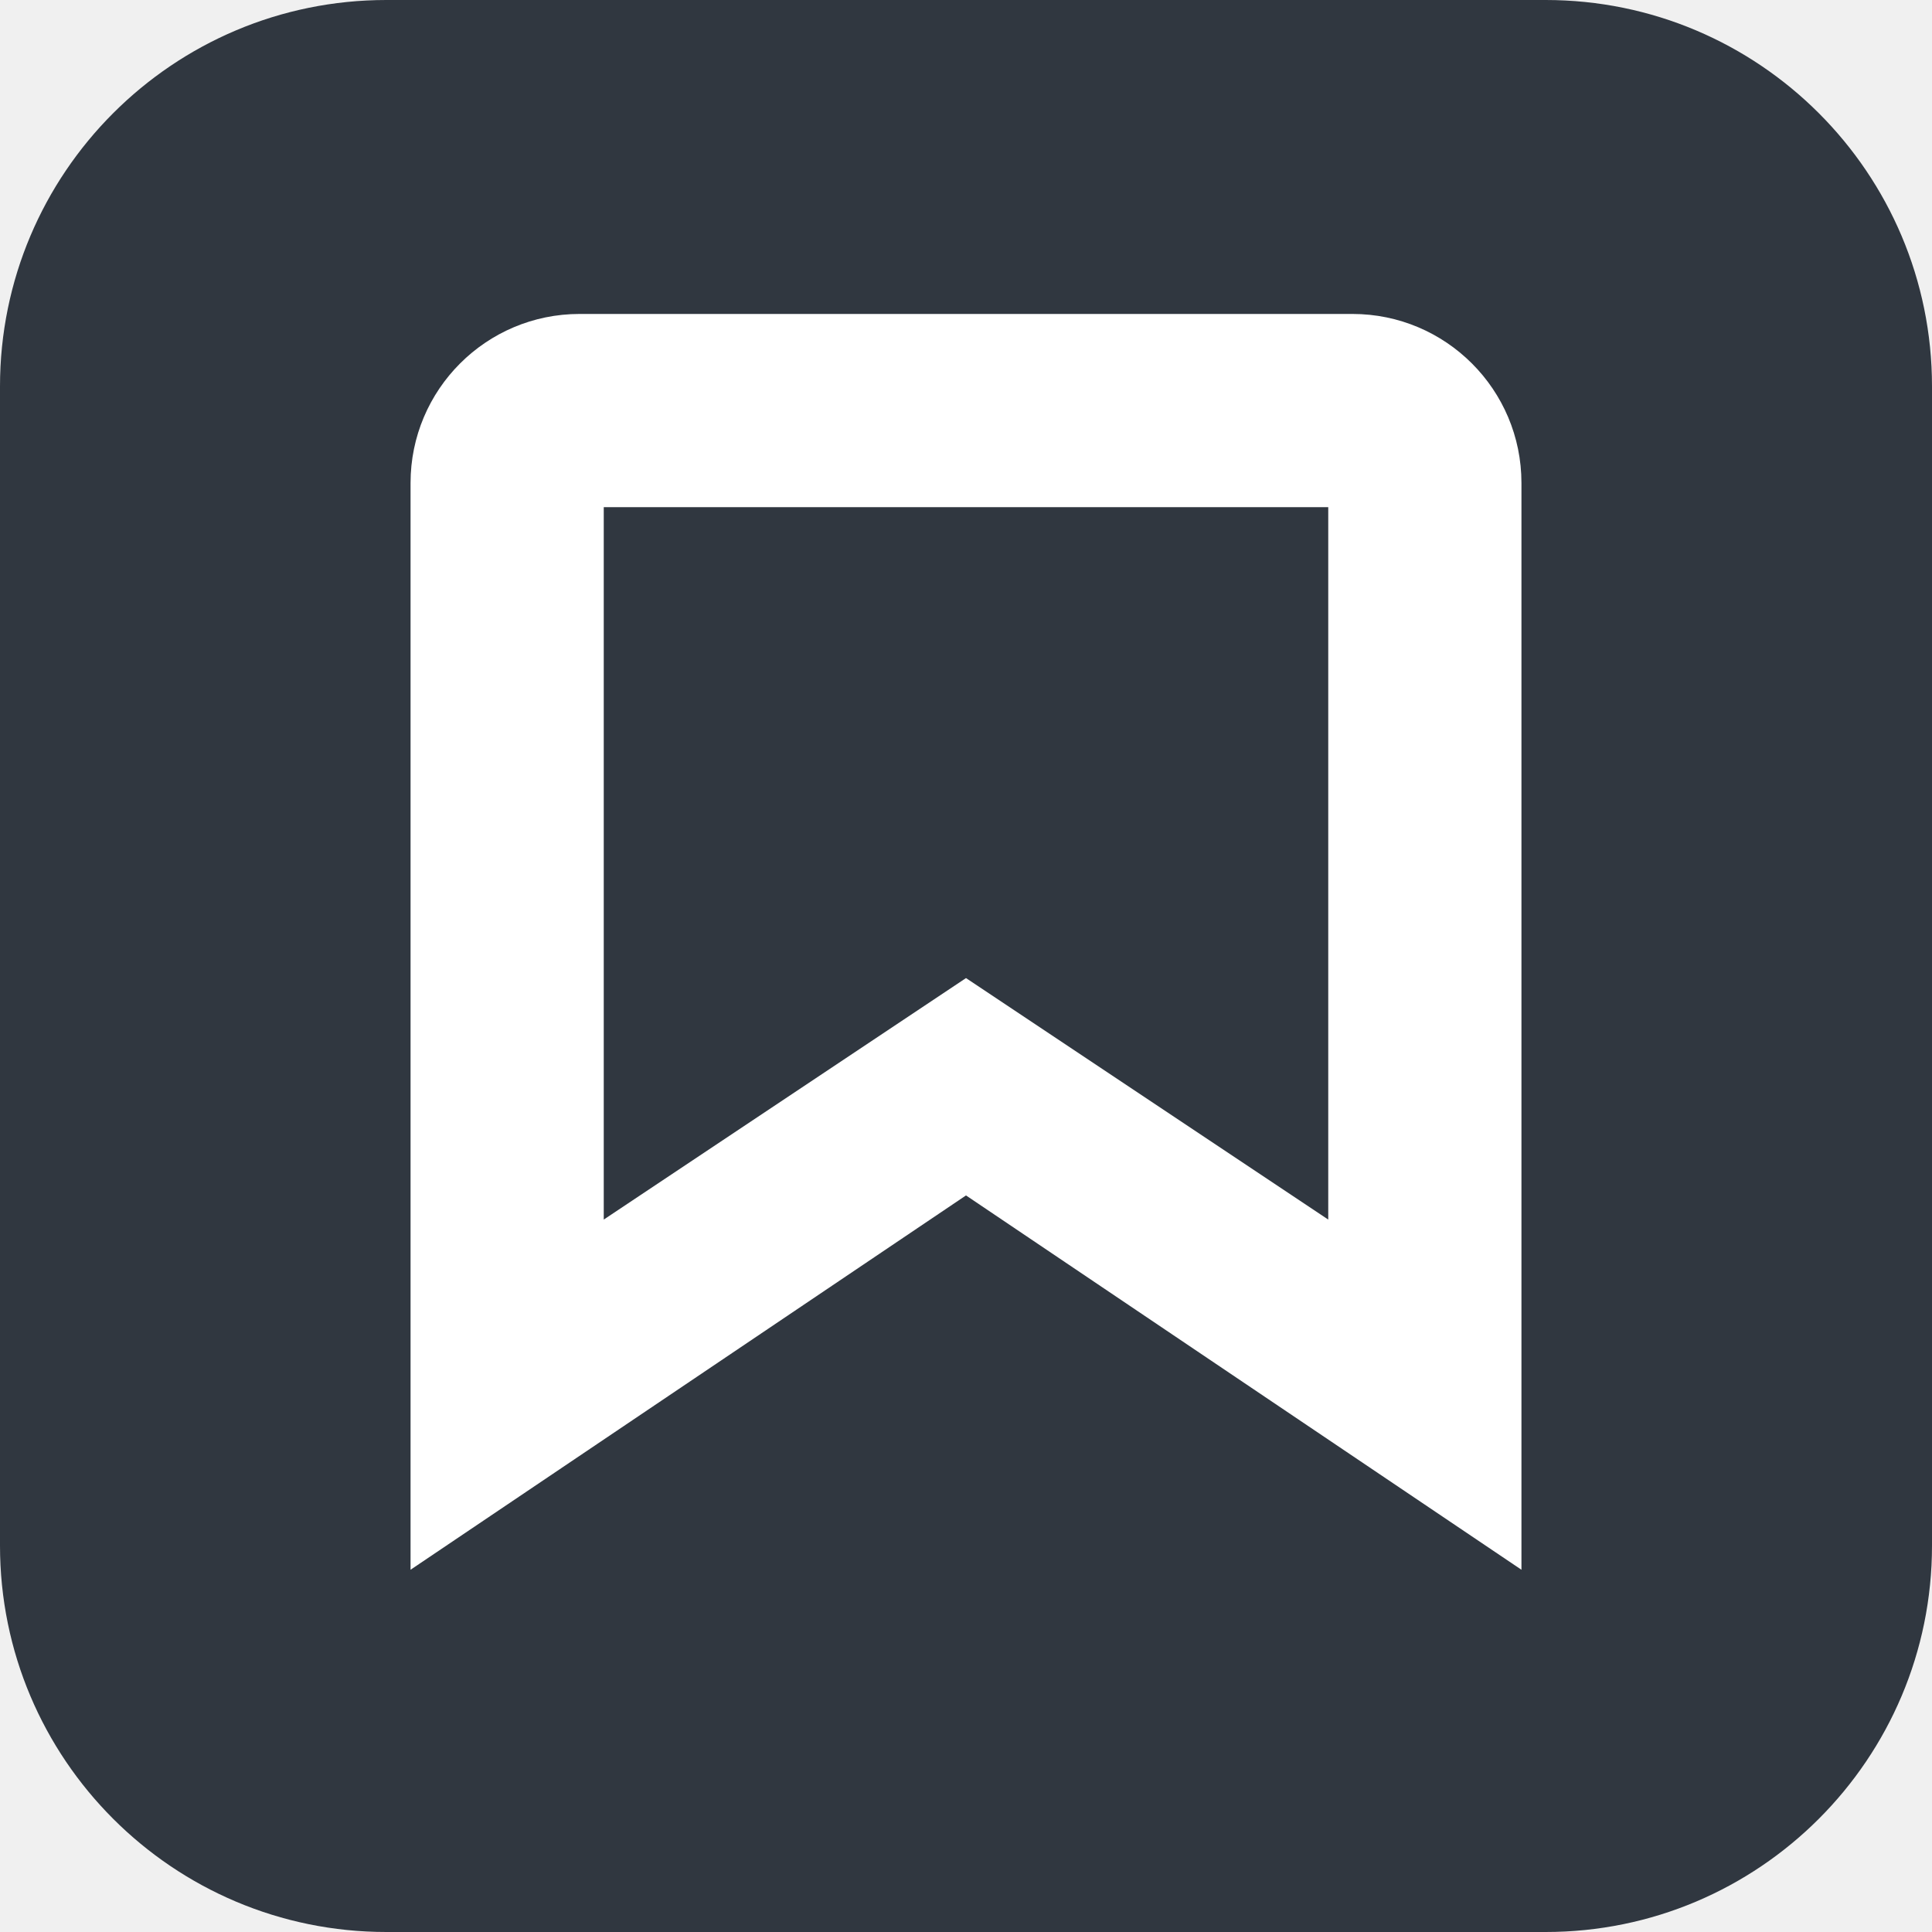
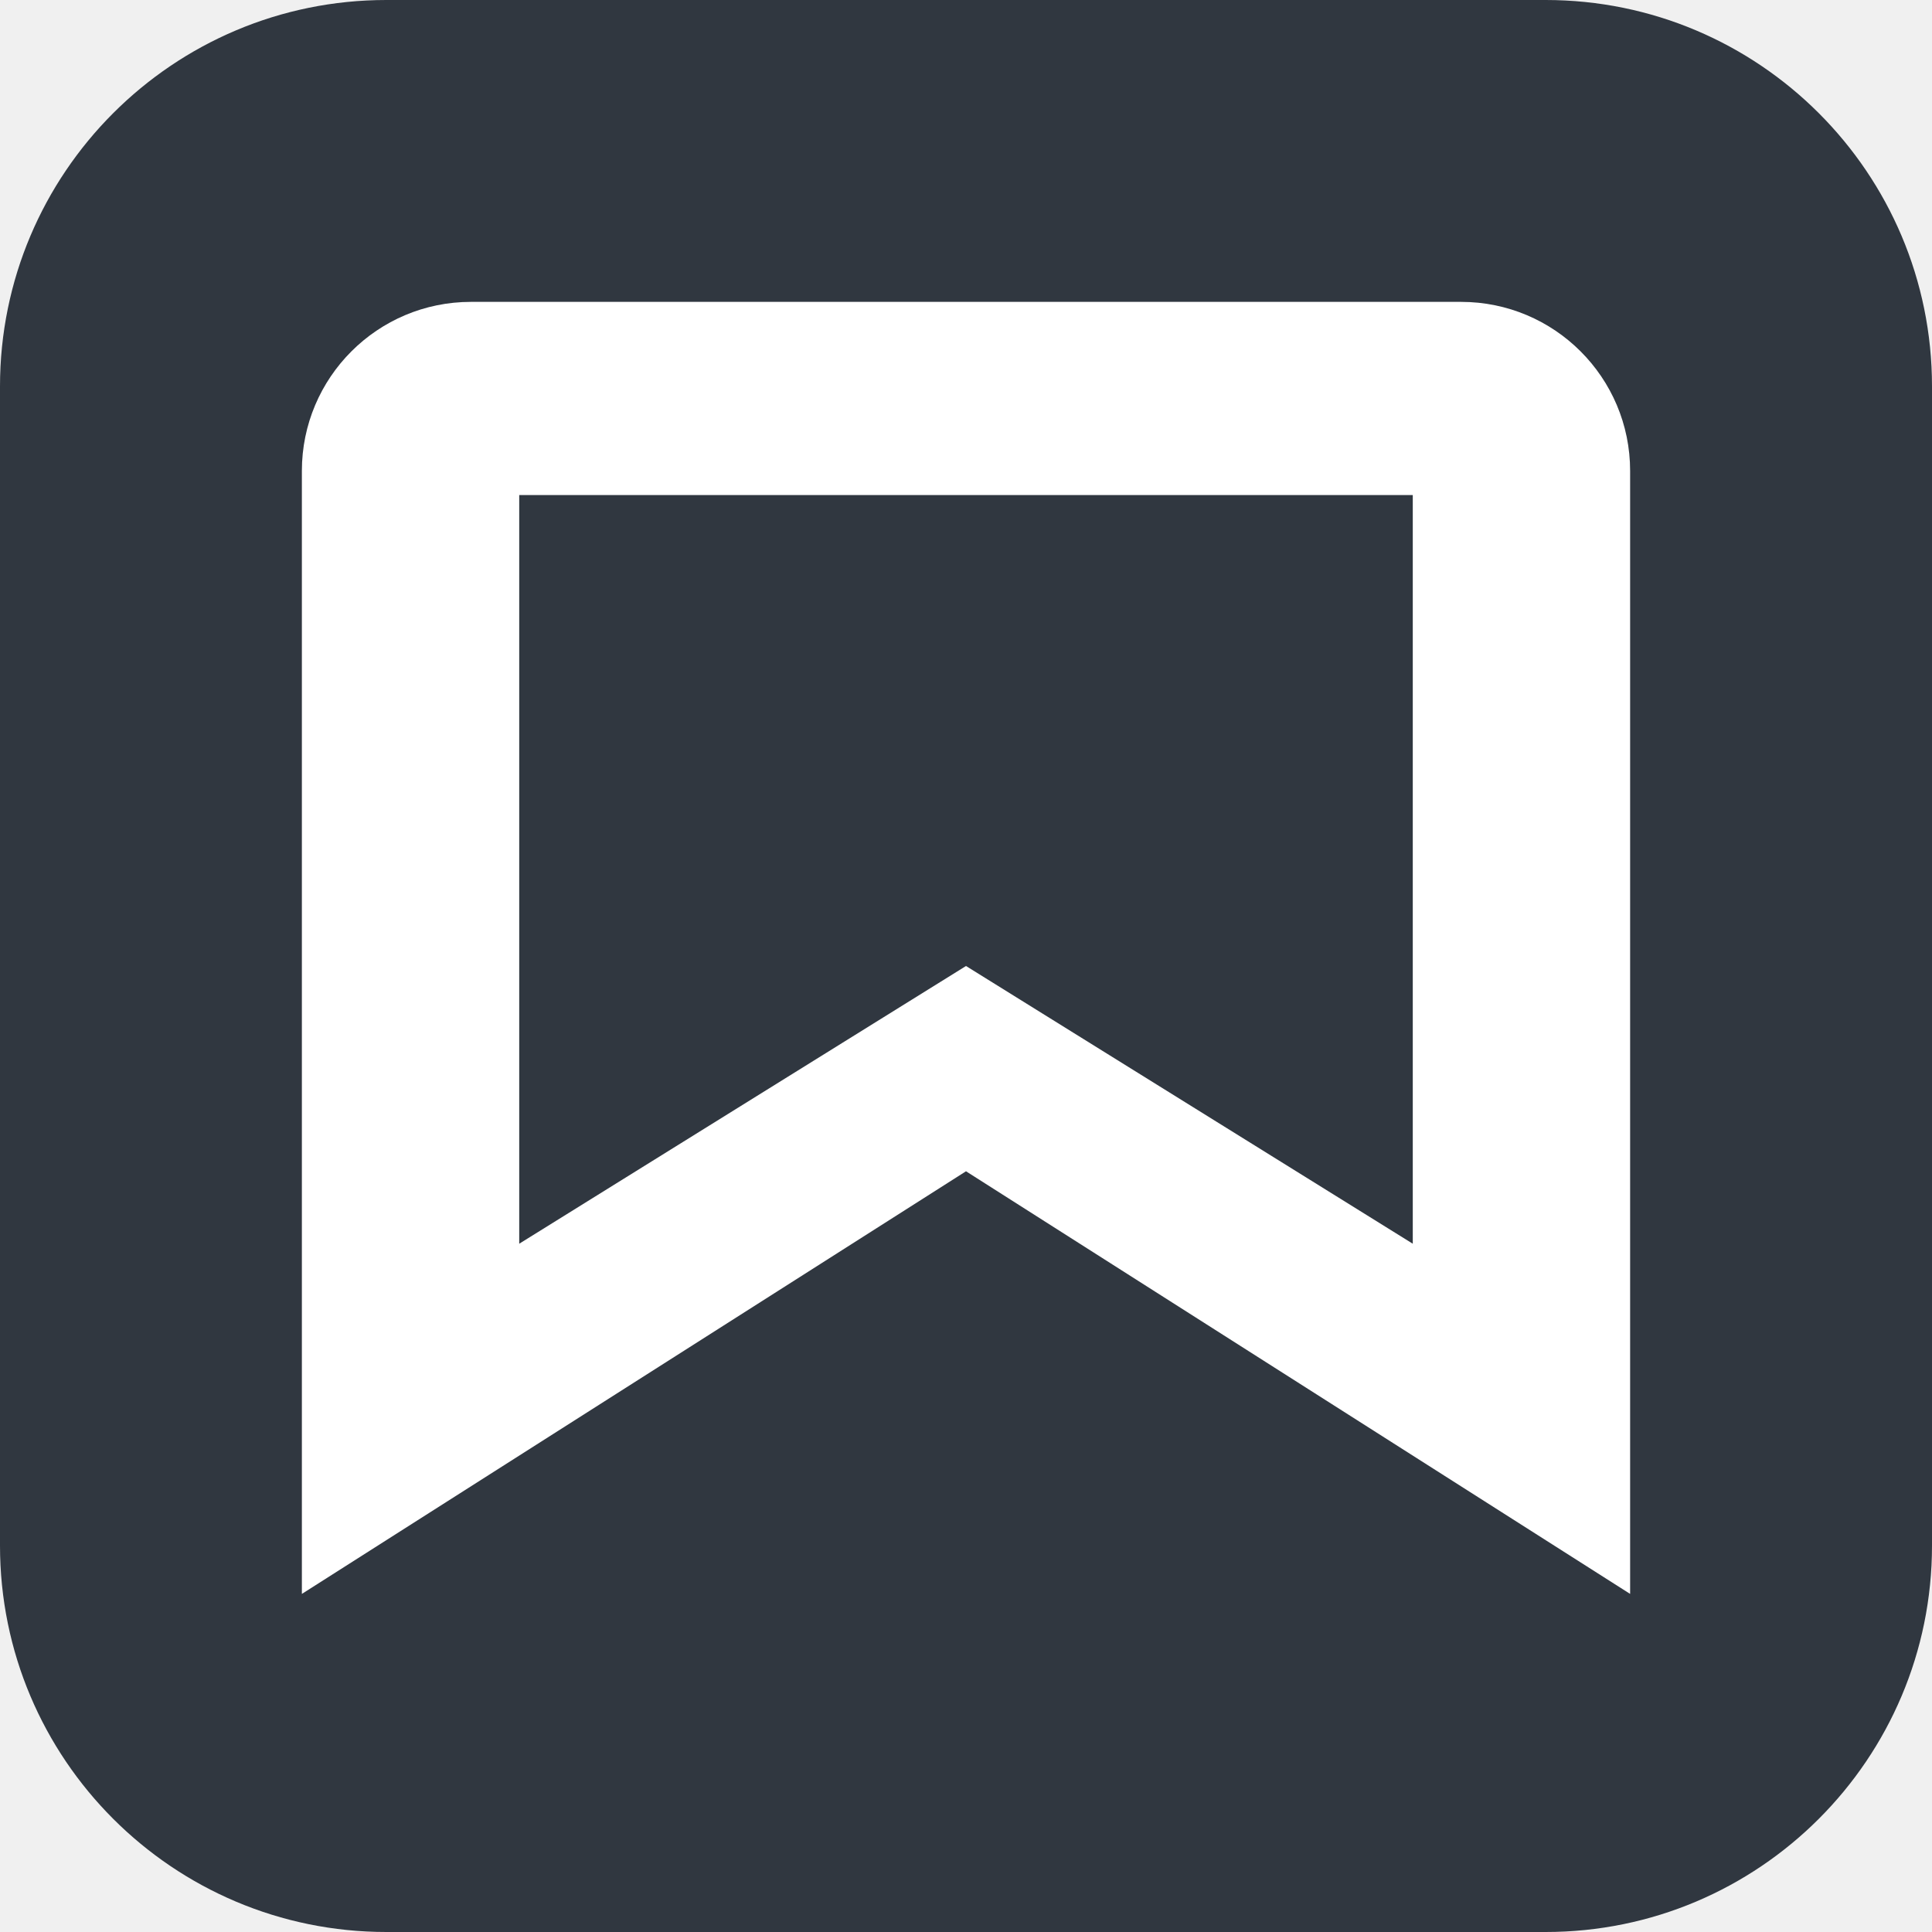
<svg xmlns="http://www.w3.org/2000/svg" width="160" height="160" viewBox="0 0 160 160" role="img" aria-labelledby="title">
  <rect width="160" height="160" rx="32" fill="#303740" />
-   <path fill="#fff" fill-rule="evenodd" d="M34 130V40a14 14 0 0 1 14-14h64a14 14 0 0 1 14 14v90L80 99Zm16-88v59l30-20 30 20V42Z" />
+   <path fill="#fff" fill-rule="evenodd" d="M25 132V39a14 14 0 0 1 14-14h82a14 14 0 0 1 14 14v93L80 97ZM43 41v62l37-23 37 23V41Z" />
</svg>
